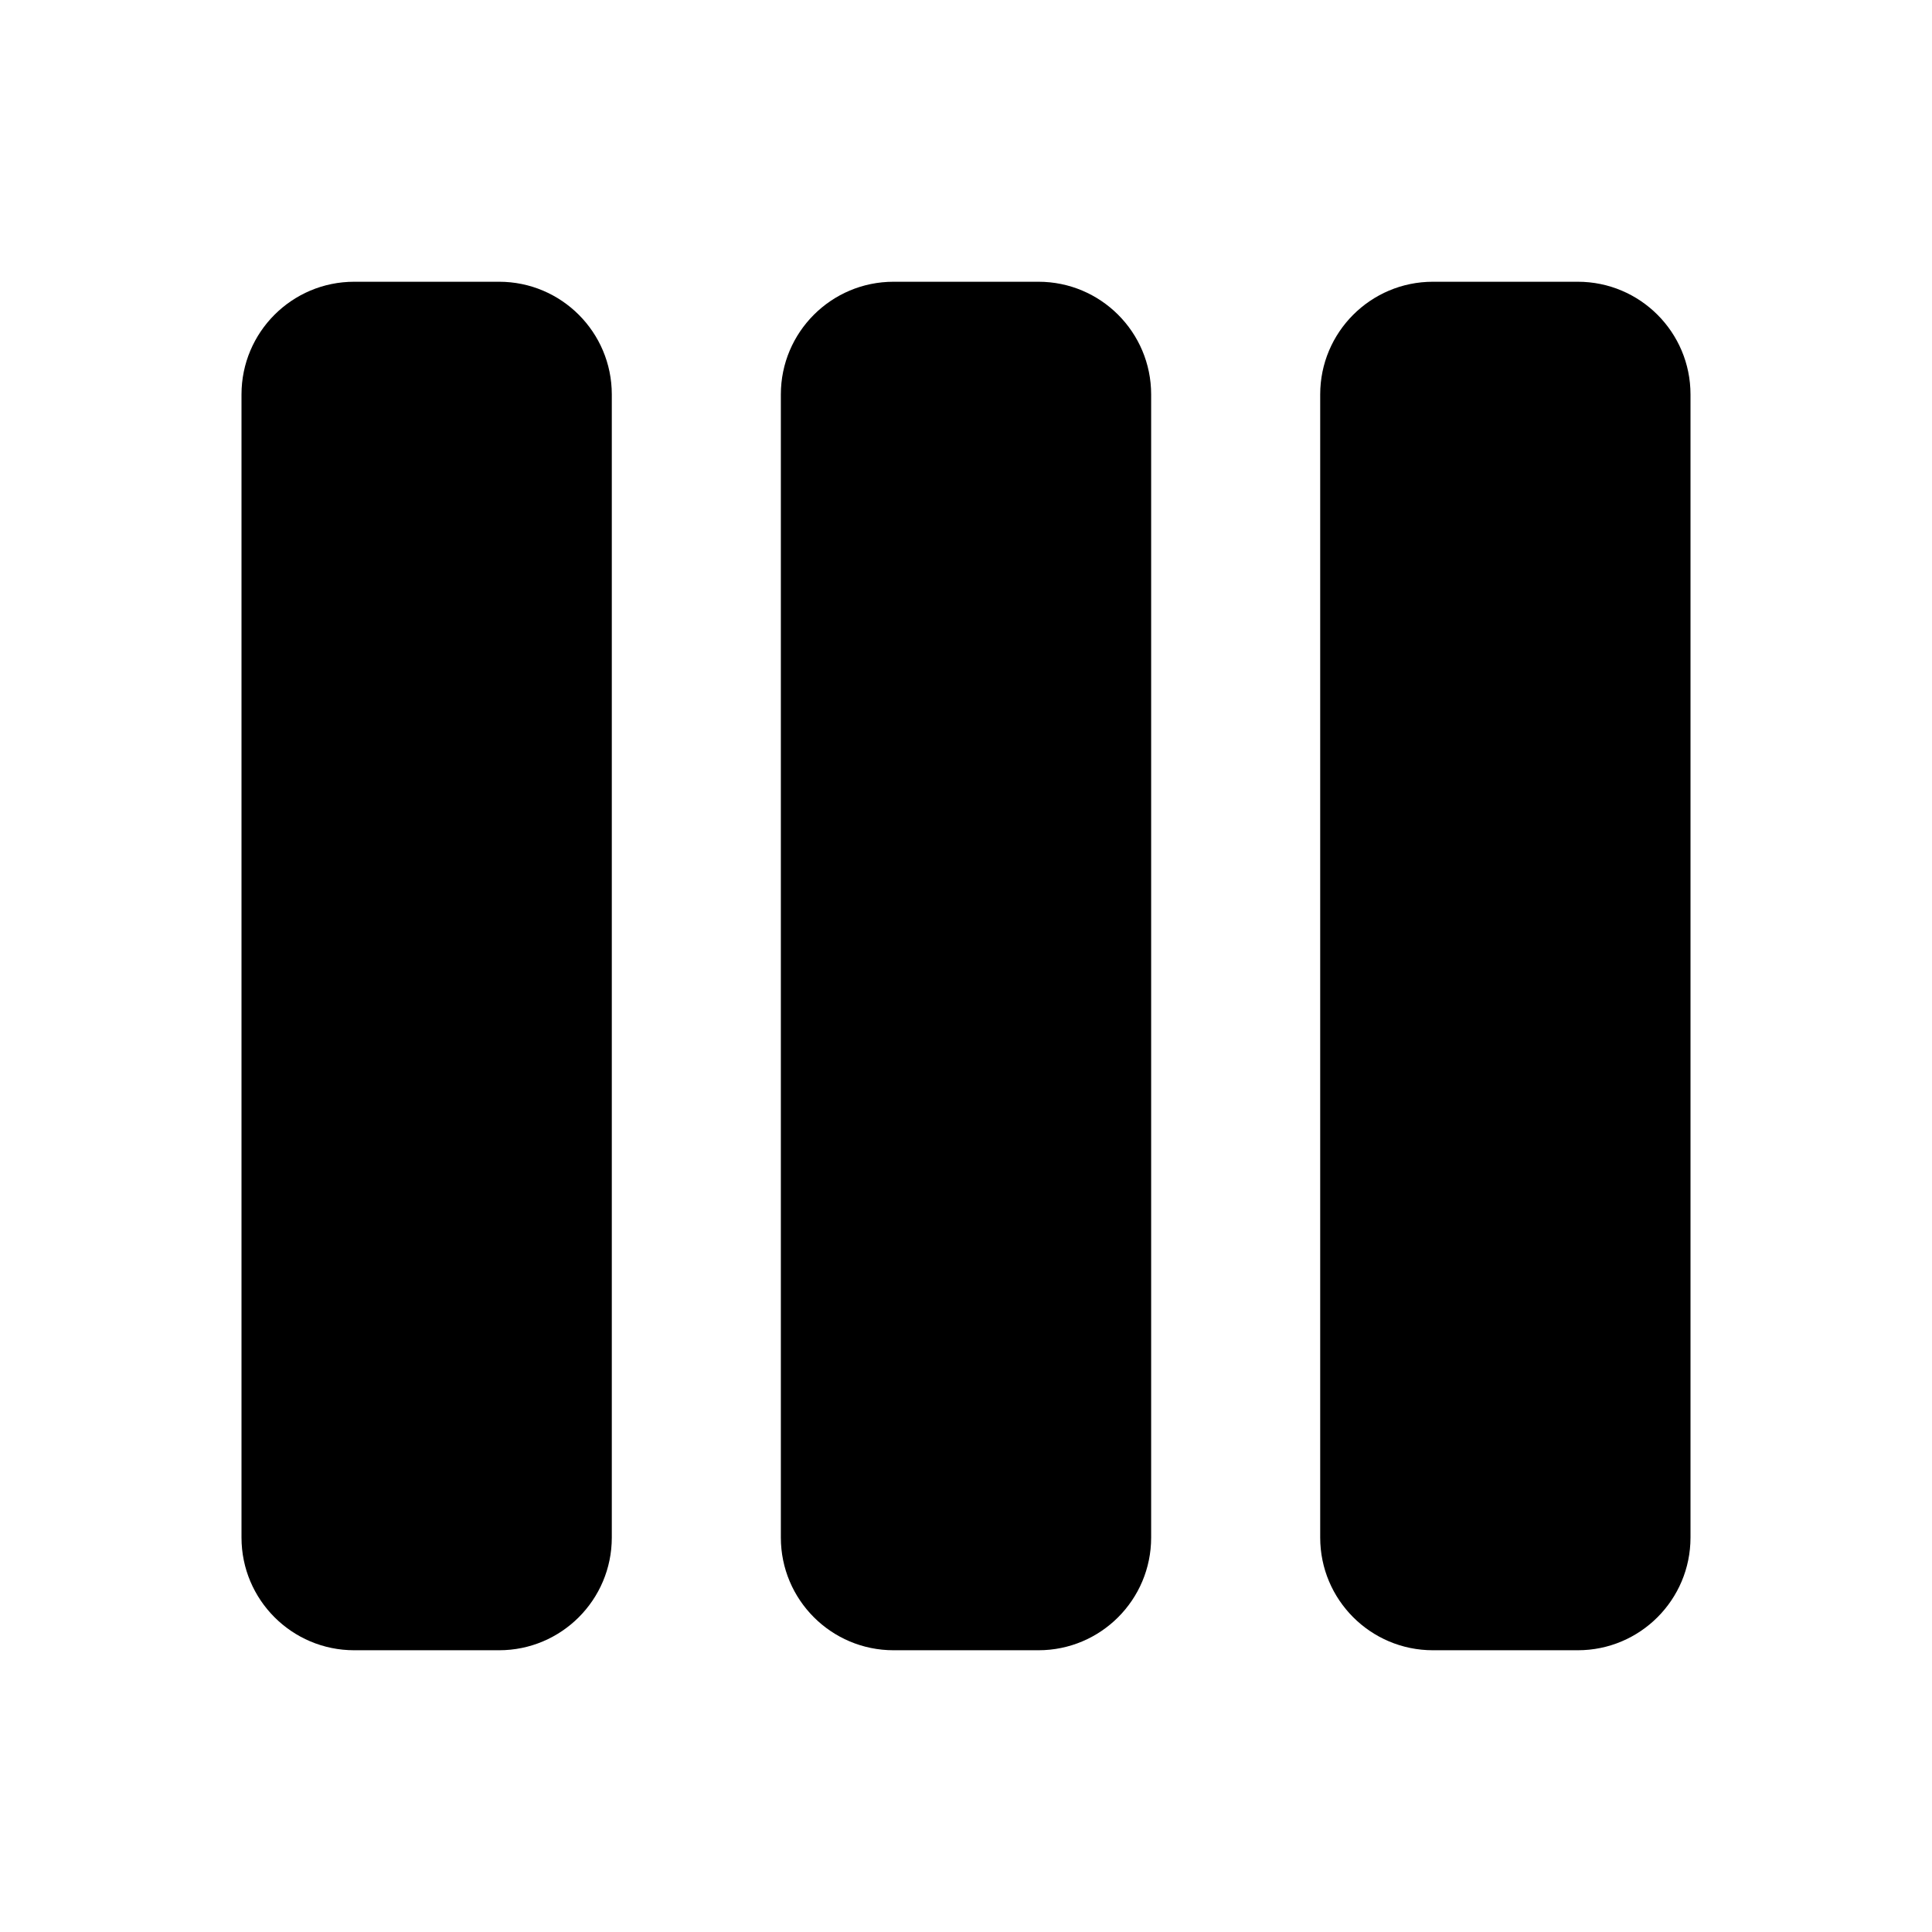
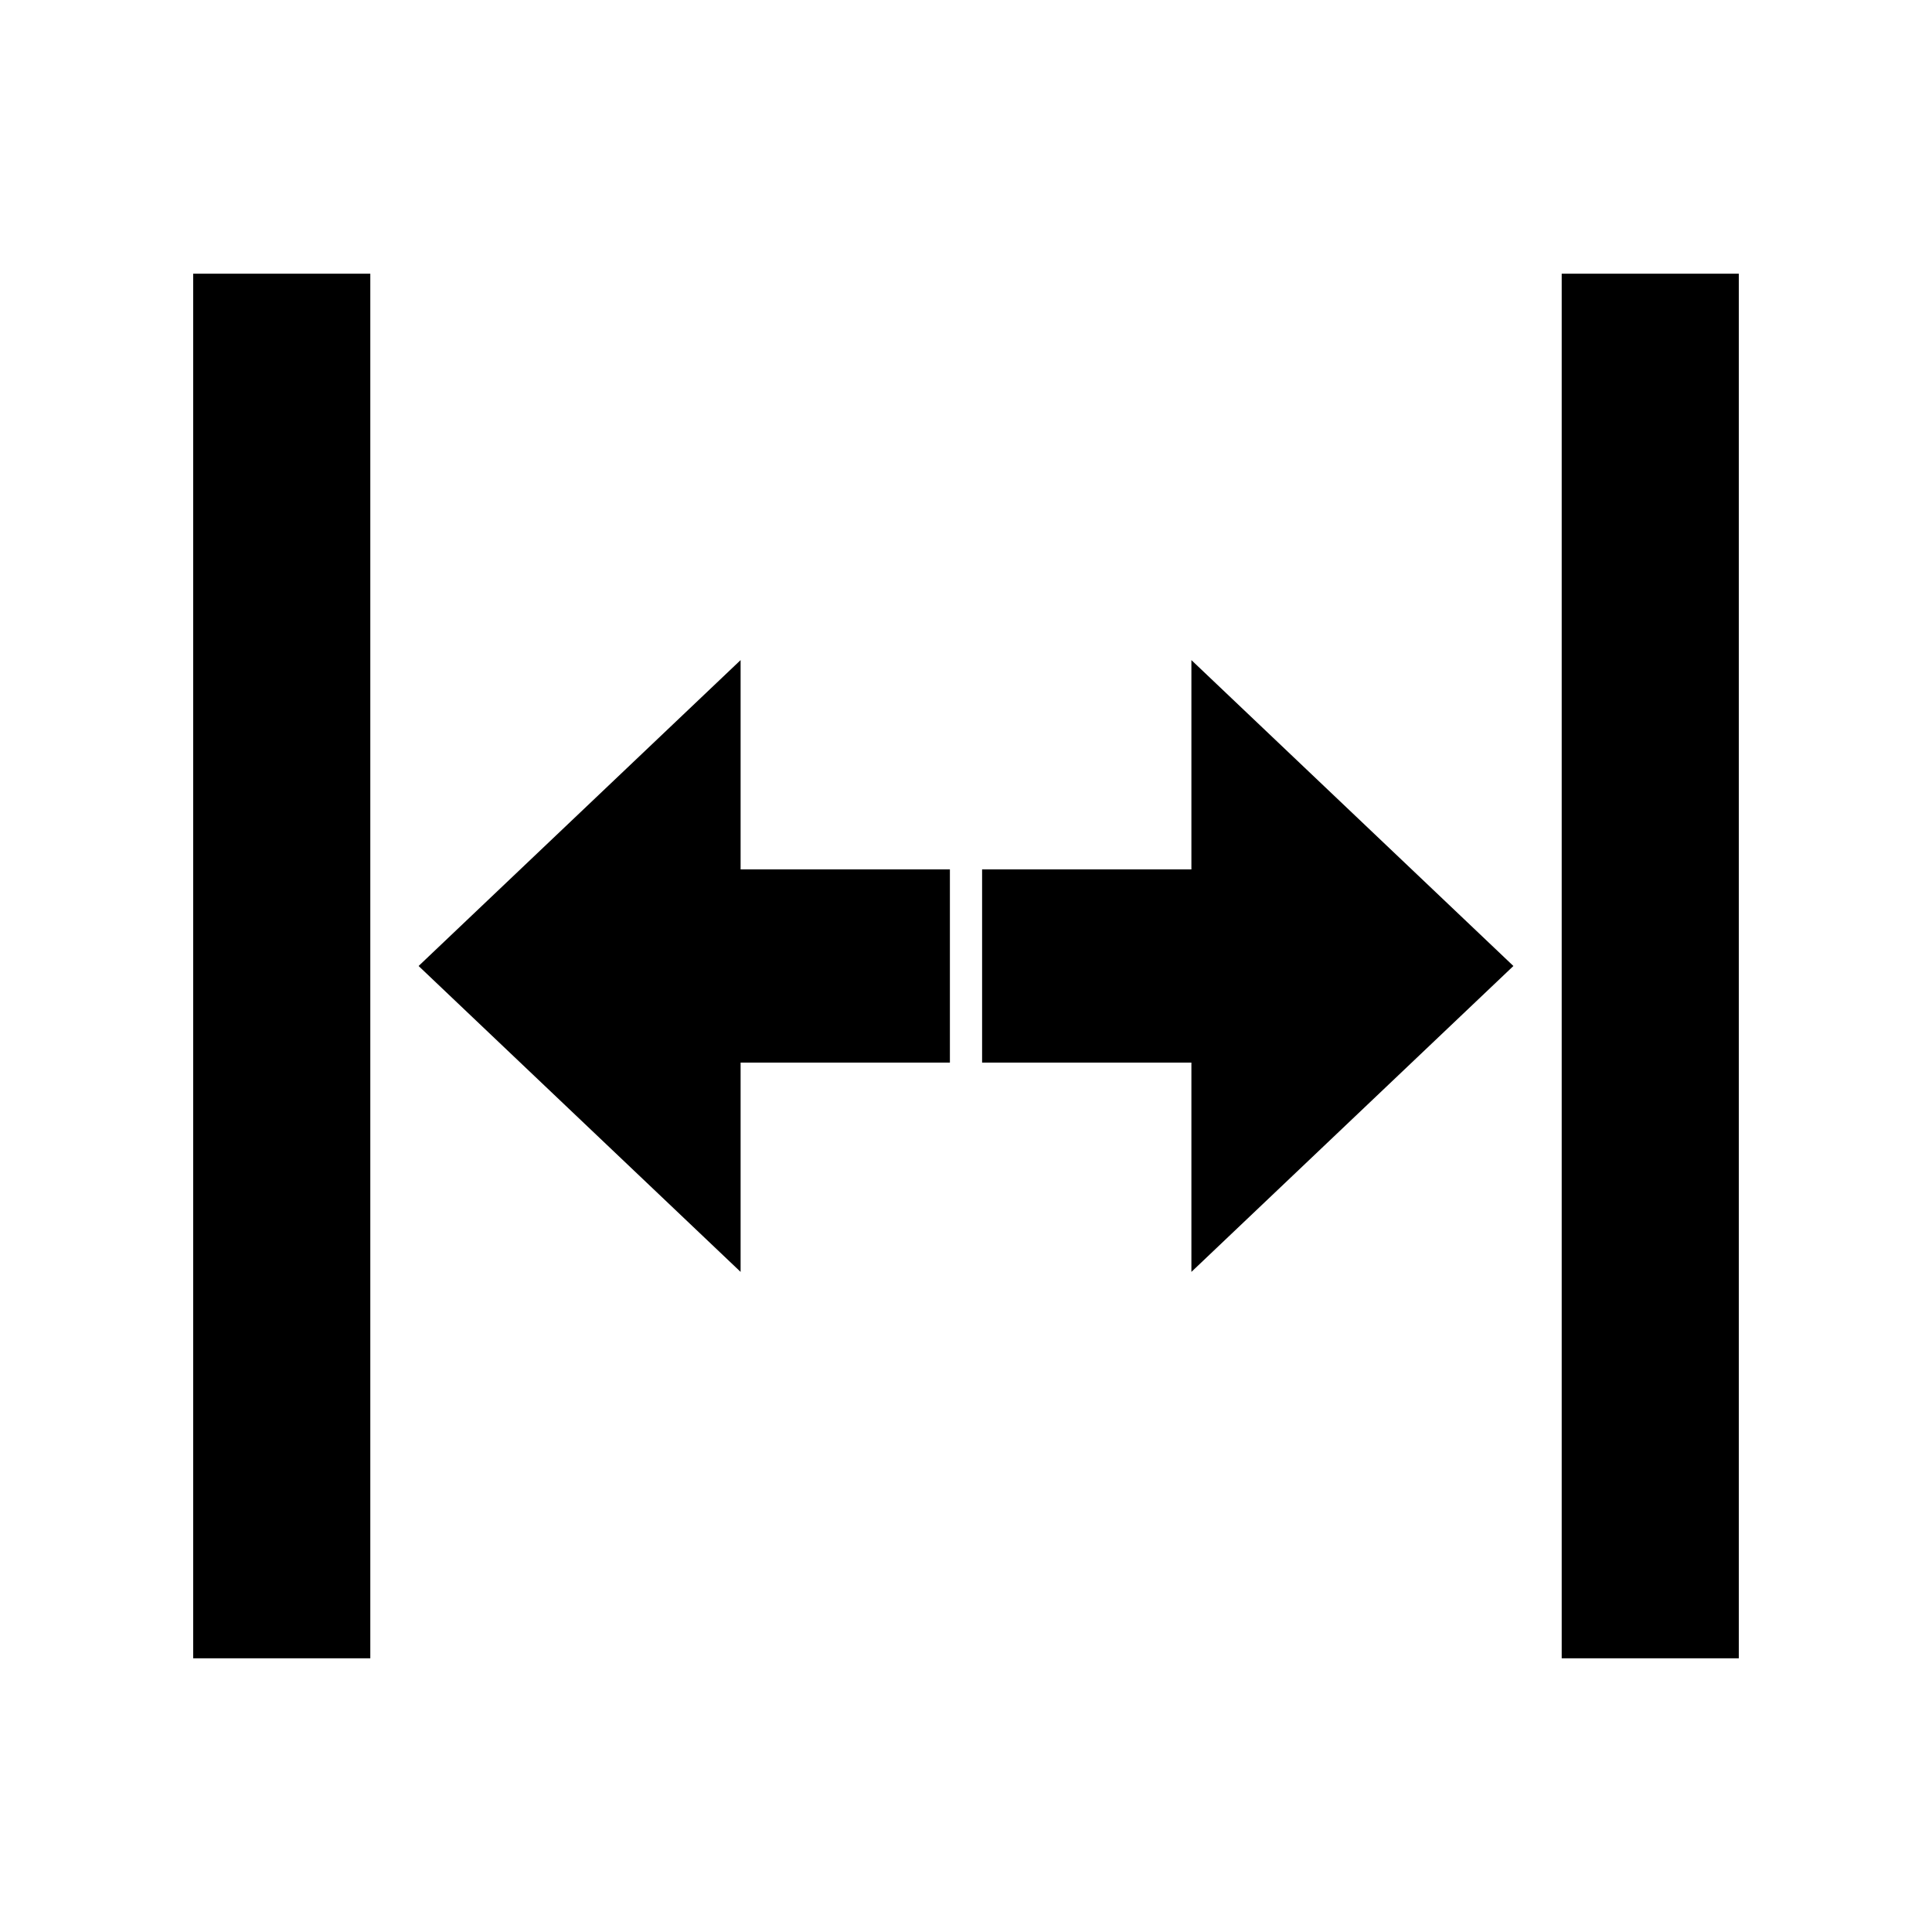
<svg xmlns="http://www.w3.org/2000/svg" width="24" height="24" viewBox="0 0 24 24">
-   <path d="M3 4.9a1.4 1.4 0 0 1 1.4-1.4h1.8a1.4 1.4 0 0 1 1.4 1.4v14.2a1.4 1.4 0 0 1-1.4 1.4H4.4a1.4 1.4 0 0 1-1.4-1.4zM9.7 4.9a1.4 1.4 0 0 1 1.4-1.4h1.8a1.4 1.4 0 0 1 1.4 1.4v14.2a1.4 1.4 0 0 1-1.4 1.4h-1.8a1.4 1.4 0 0 1-1.4-1.4zM16.4 4.9a1.4 1.4 0 0 1 1.4-1.4h1.8a1.4 1.4 0 0 1 1.4 1.4v14.2a1.4 1.4 0 0 1-1.4 1.4h-1.8a1.4 1.4 0 0 1-1.4-1.4z" fill="#000000" />
+   <path d="M2.4 3.4H4.6V20.6H2.4Z" fill="#000000" />
+   <path d="M19.4 3.4H21.6V20.6H19.4Z" fill="#000000" />
+   <path d="M5.2 12 9.2 8.2V10.8H11.8V13.2H9.2V15.8Z" fill="#000000" />
+   <path d="M18.8 12 14.8 8.2V10.8H12.2V13.2H14.8V15.8Z" fill="#000000" />
</svg>
